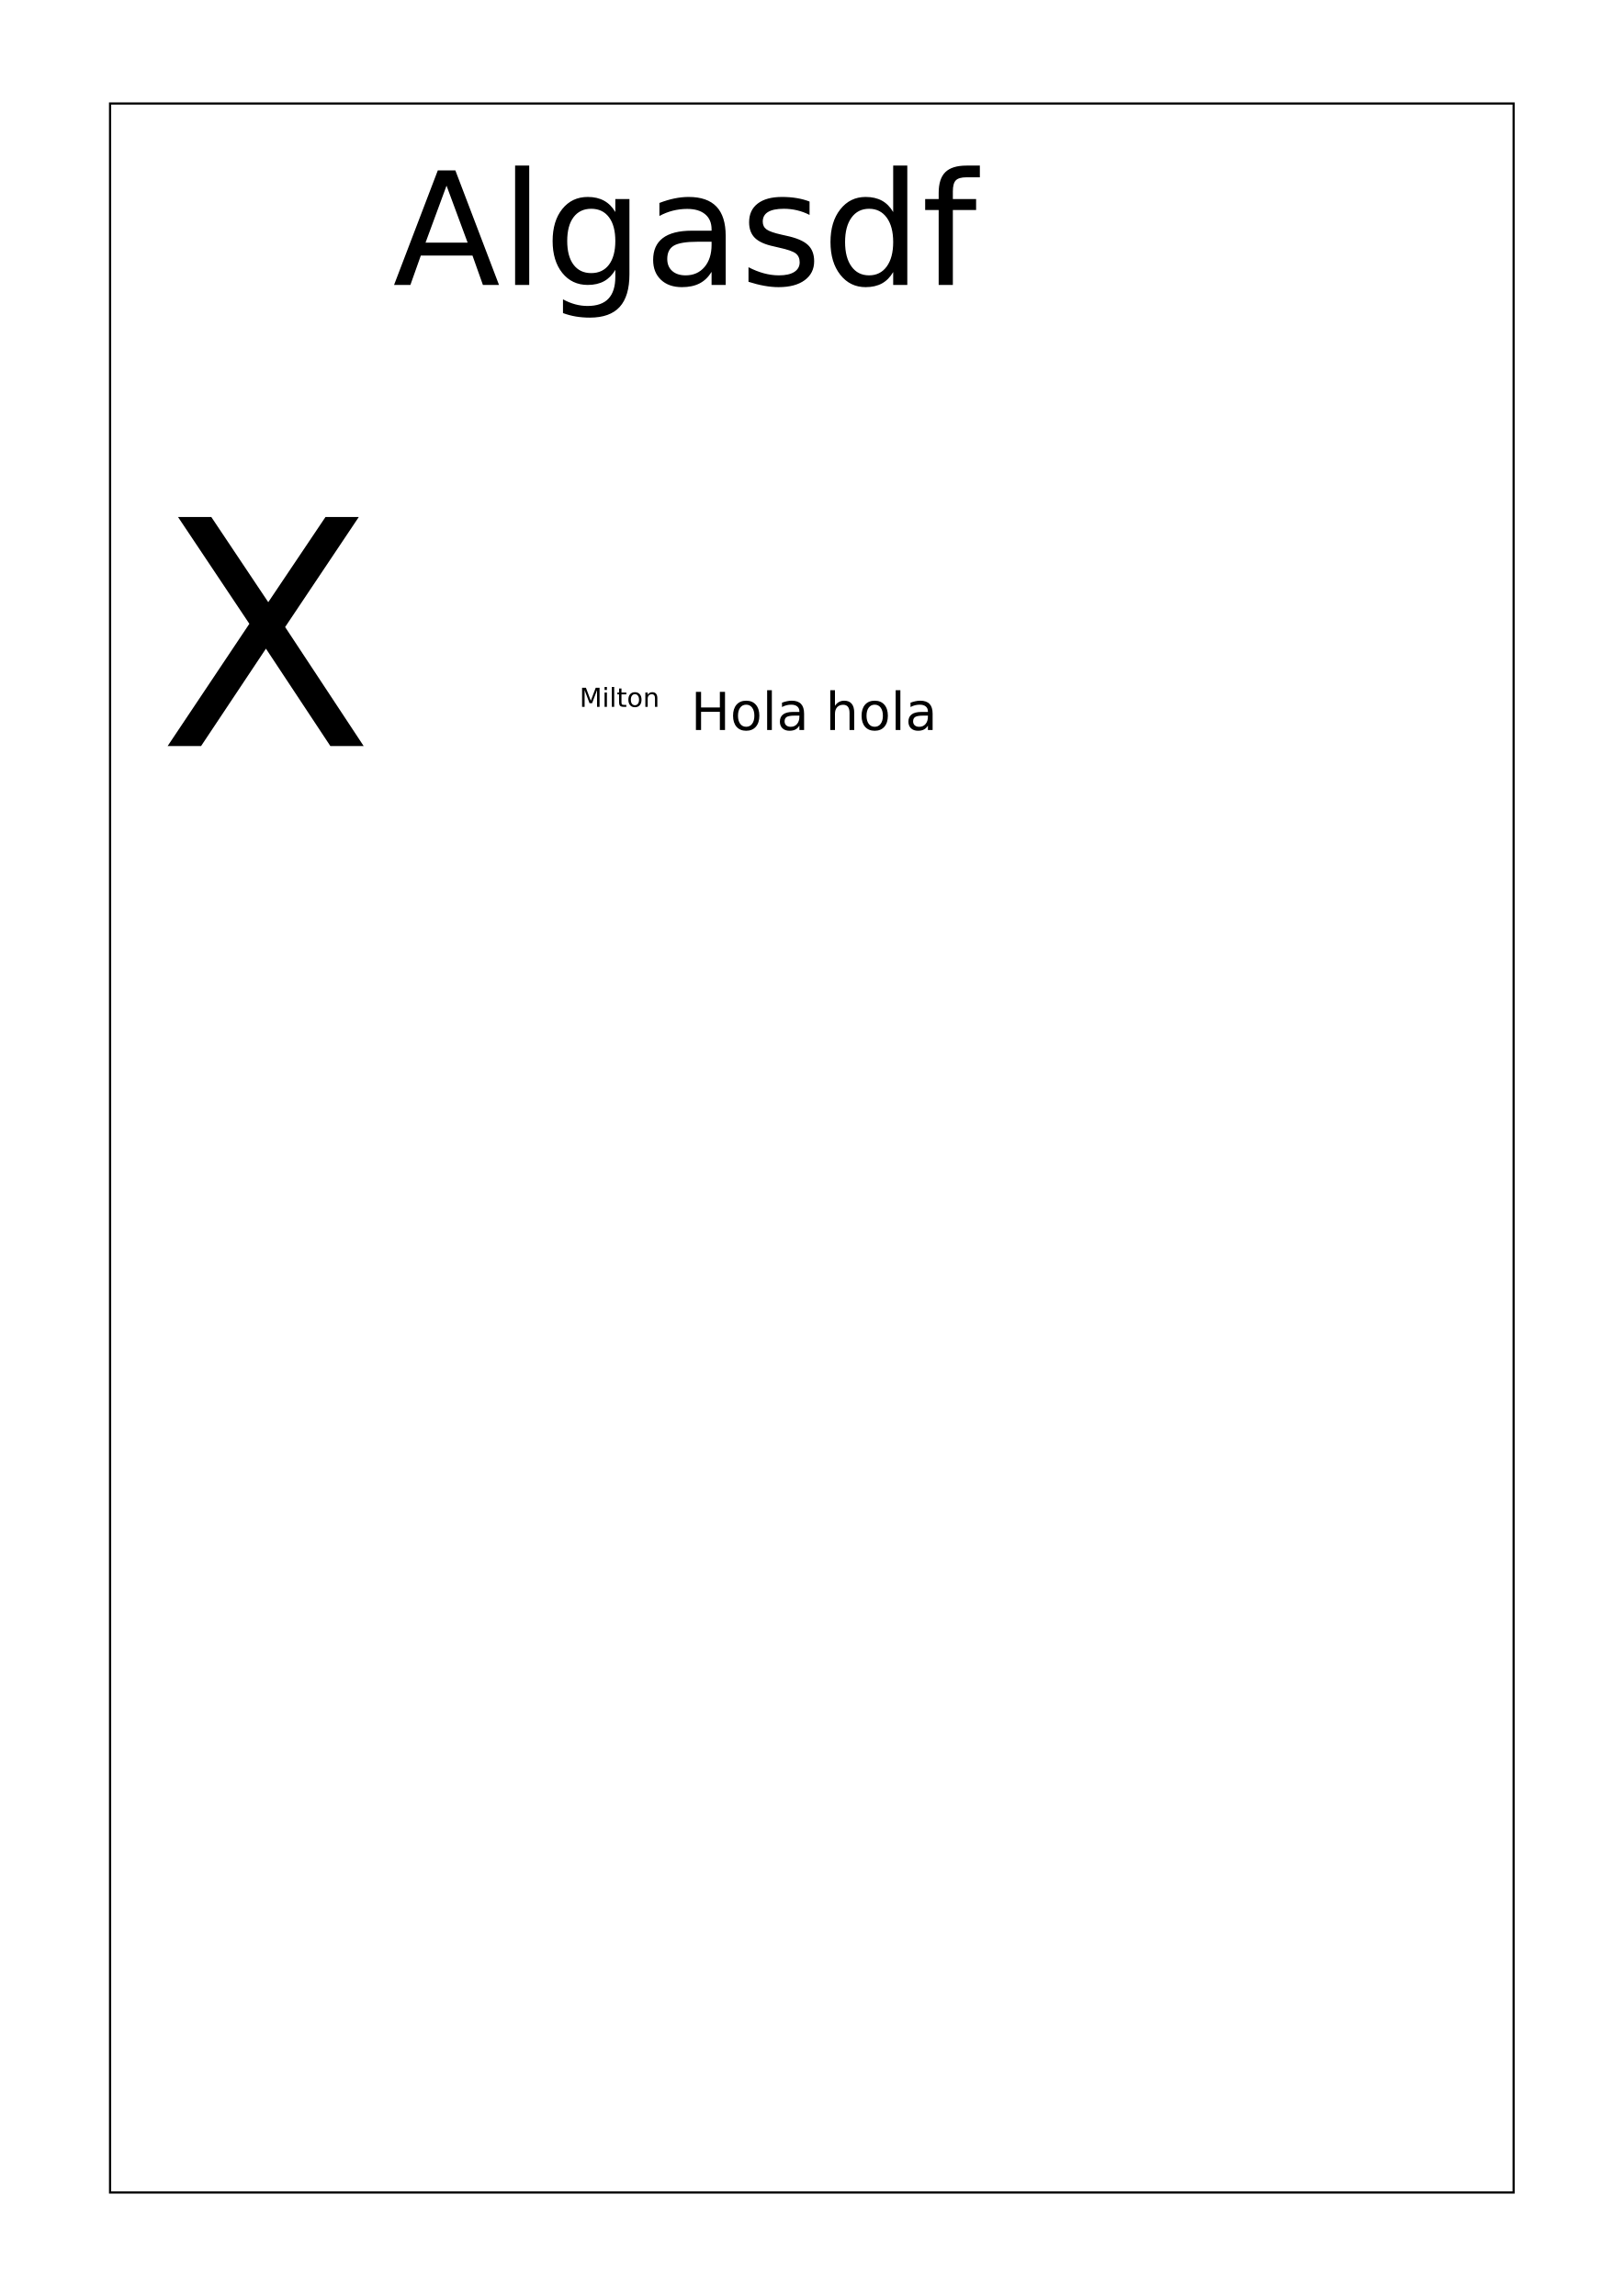
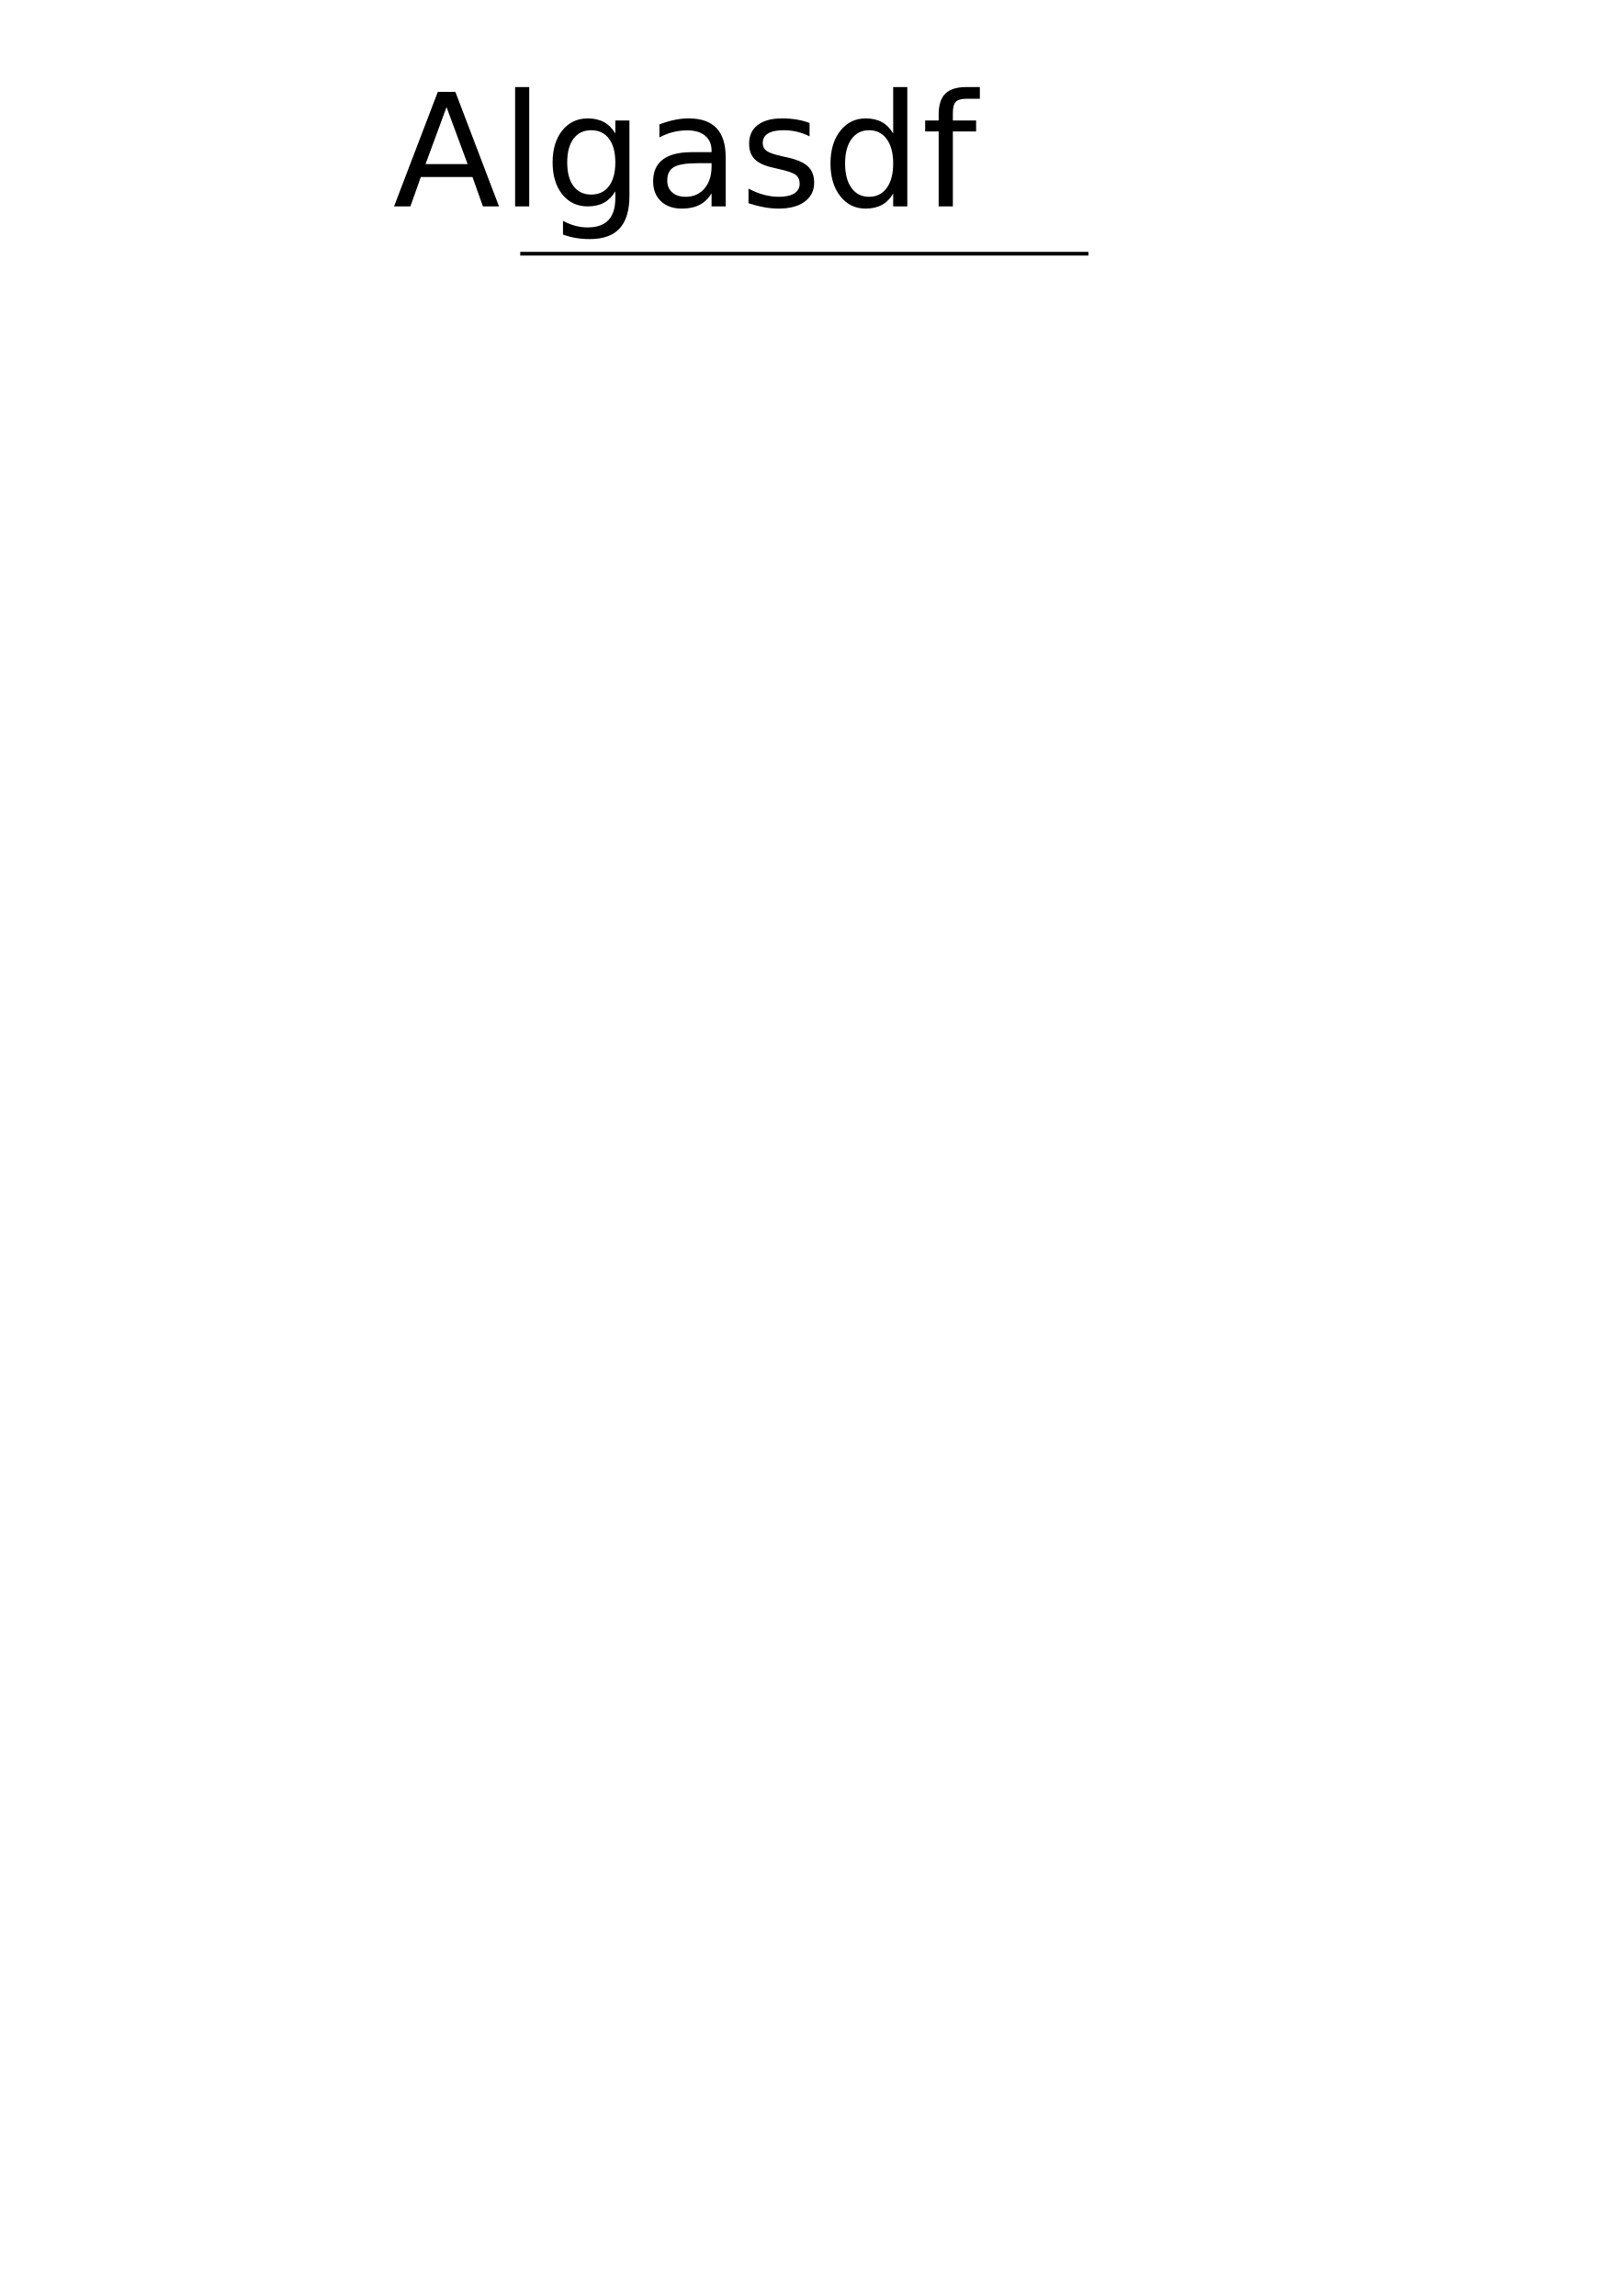
<svg xmlns="http://www.w3.org/2000/svg" width="744.094" height="1052.362" id="svg2214" version="1.0">
  <defs id="defs2216" />
  <g id="layer1">
-     <rect style="fill:none;fill-opacity:1;stroke:#000000;stroke-width:1;stroke-miterlimit:4;stroke-dasharray:none;stroke-opacity:1" id="rect2222" width="643.199" height="957.485" x="50.448" y="47.439" />
-     <text xml:space="preserve" style="font-size:24px;font-style:normal;font-variant:normal;font-weight:normal;font-stretch:normal;text-align:start;line-height:100%;writing-mode:lr-tb;text-anchor:start;fill:#000000;fill-opacity:1;stroke:none;stroke-width:1px;stroke-linecap:butt;stroke-linejoin:miter;stroke-opacity:1;font-family:Bitstream Vera Sans" x="316.563" y="334.597" id="text3128">
-       <tspan id="tspan3130" x="316.563" y="334.597">Hola hola</tspan>
+     <text xml:space="preserve" style="font-size:72px;font-style:normal;font-variant:normal;font-weight:normal;font-stretch:normal;text-align:center;line-height:100%;writing-mode:lr-tb;text-anchor:middle;fill:#000000;fill-opacity:1;stroke:none;stroke-width:1px;stroke-linecap:butt;stroke-linejoin:miter;stroke-opacity:1;font-family:Bitstream Vera Sans" x="371.063" y="94.599" id="titulo">
+       <tspan id="tspan2168" x="371.063" y="94.599">Algasdf</tspan>
    </text>
-     <text xml:space="preserve" style="font-size:12px;font-style:normal;font-weight:normal;fill:#000000;fill-opacity:1;stroke:none;stroke-width:1px;stroke-linecap:butt;stroke-linejoin:miter;stroke-opacity:1;font-family:Bitstream Vera Sans" x="265.579" y="323.984" id="text3132">
-       <tspan id="tspan3134" x="265.579" y="323.984">Milton</tspan>
-     </text>
-     <text xml:space="preserve" style="font-size:144px;font-style:normal;font-variant:normal;font-weight:normal;font-stretch:normal;text-align:start;line-height:125%;writing-mode:lr-tb;text-anchor:start;fill:#000000;fill-opacity:1;stroke:none;stroke-width:1px;stroke-linecap:butt;stroke-linejoin:miter;stroke-opacity:1;font-family:Bitstream Vera Sans" x="72.511" y="341.962" id="text2190">
-       <tspan id="tspan2198" x="72.511" y="341.962">X</tspan>
-     </text>
-     <text xml:space="preserve" style="font-size:72px;font-style:normal;font-variant:normal;font-weight:normal;font-stretch:normal;text-align:center;line-height:100%;writing-mode:lr-tb;text-anchor:middle;fill:#000000;fill-opacity:1;stroke:none;stroke-width:1px;stroke-linecap:butt;stroke-linejoin:miter;stroke-opacity:1;font-family:Bitstream Vera Sans" x="371.063" y="130.599" id="titulo">
-       <tspan id="tspan2168" x="371.063" y="130.599">Algasdf</tspan>
-     </text>
+     <path style="fill:none;fill-opacity:1;stroke:#000000;stroke-width:1.7;stroke-miterlimit:4;stroke-dasharray:none;stroke-opacity:1" d="M 238.411,116.284 L 498.782,116.284" id="path2166" />
  </g>
</svg>
